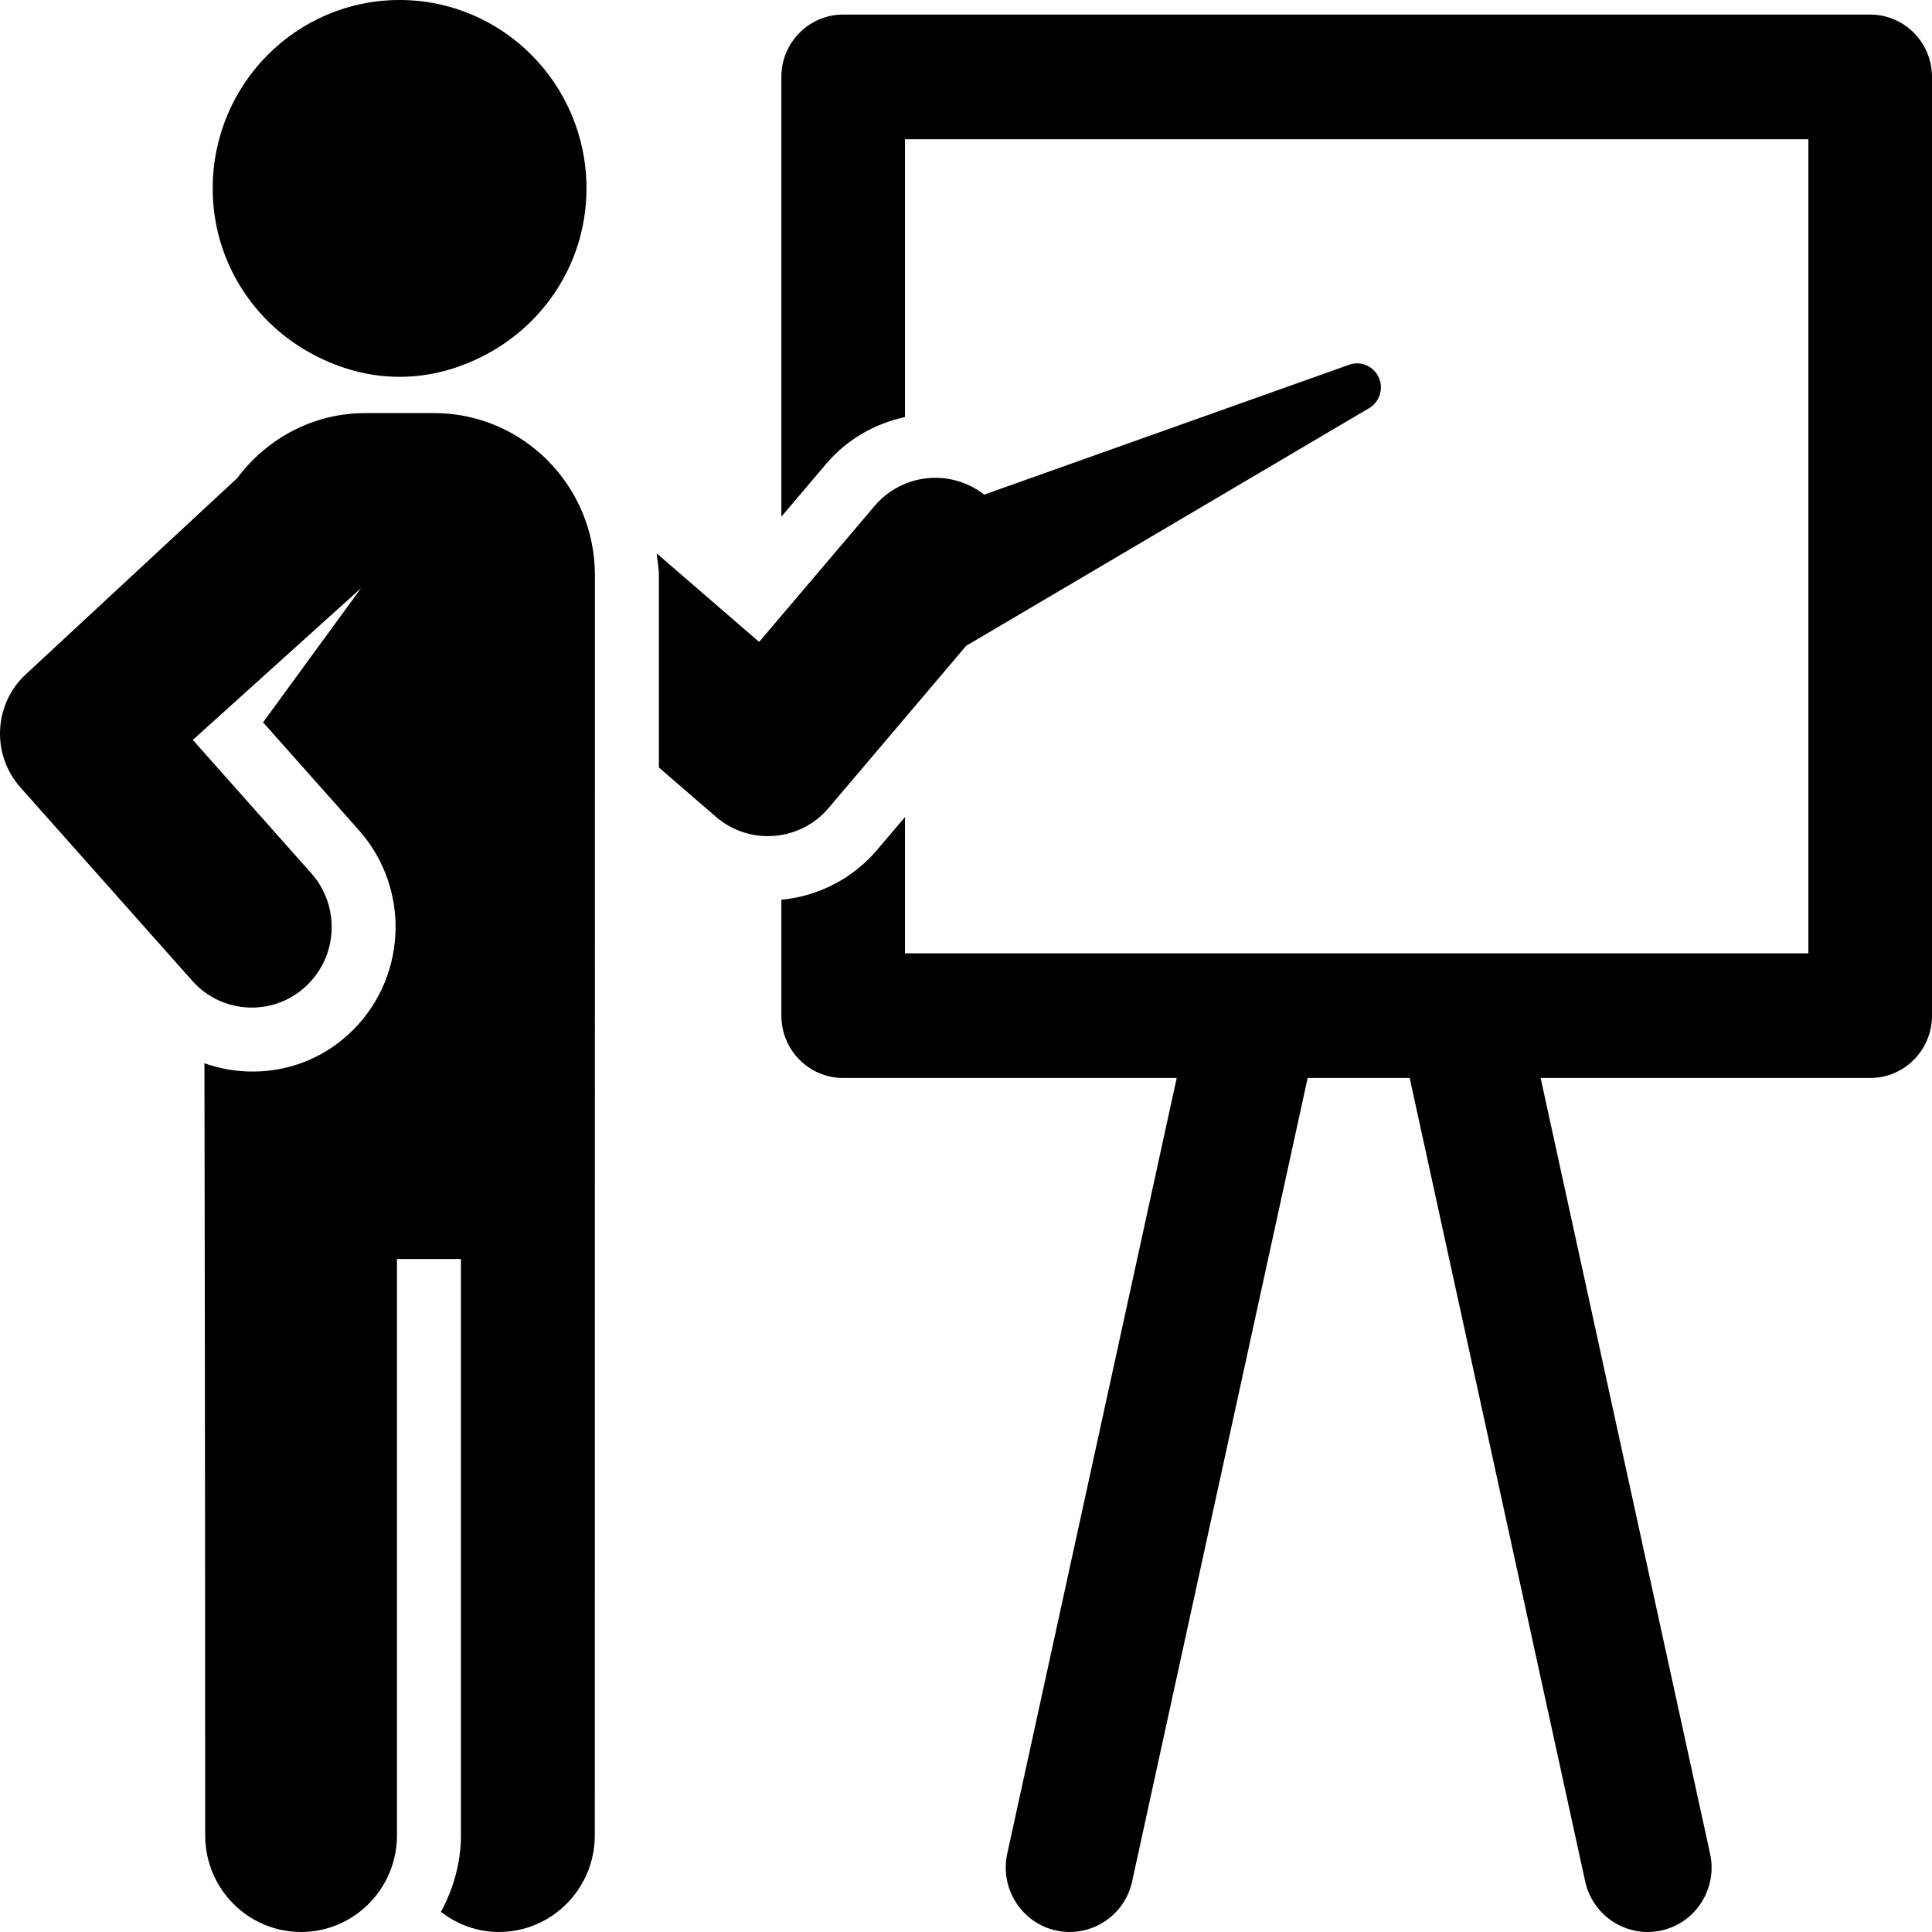
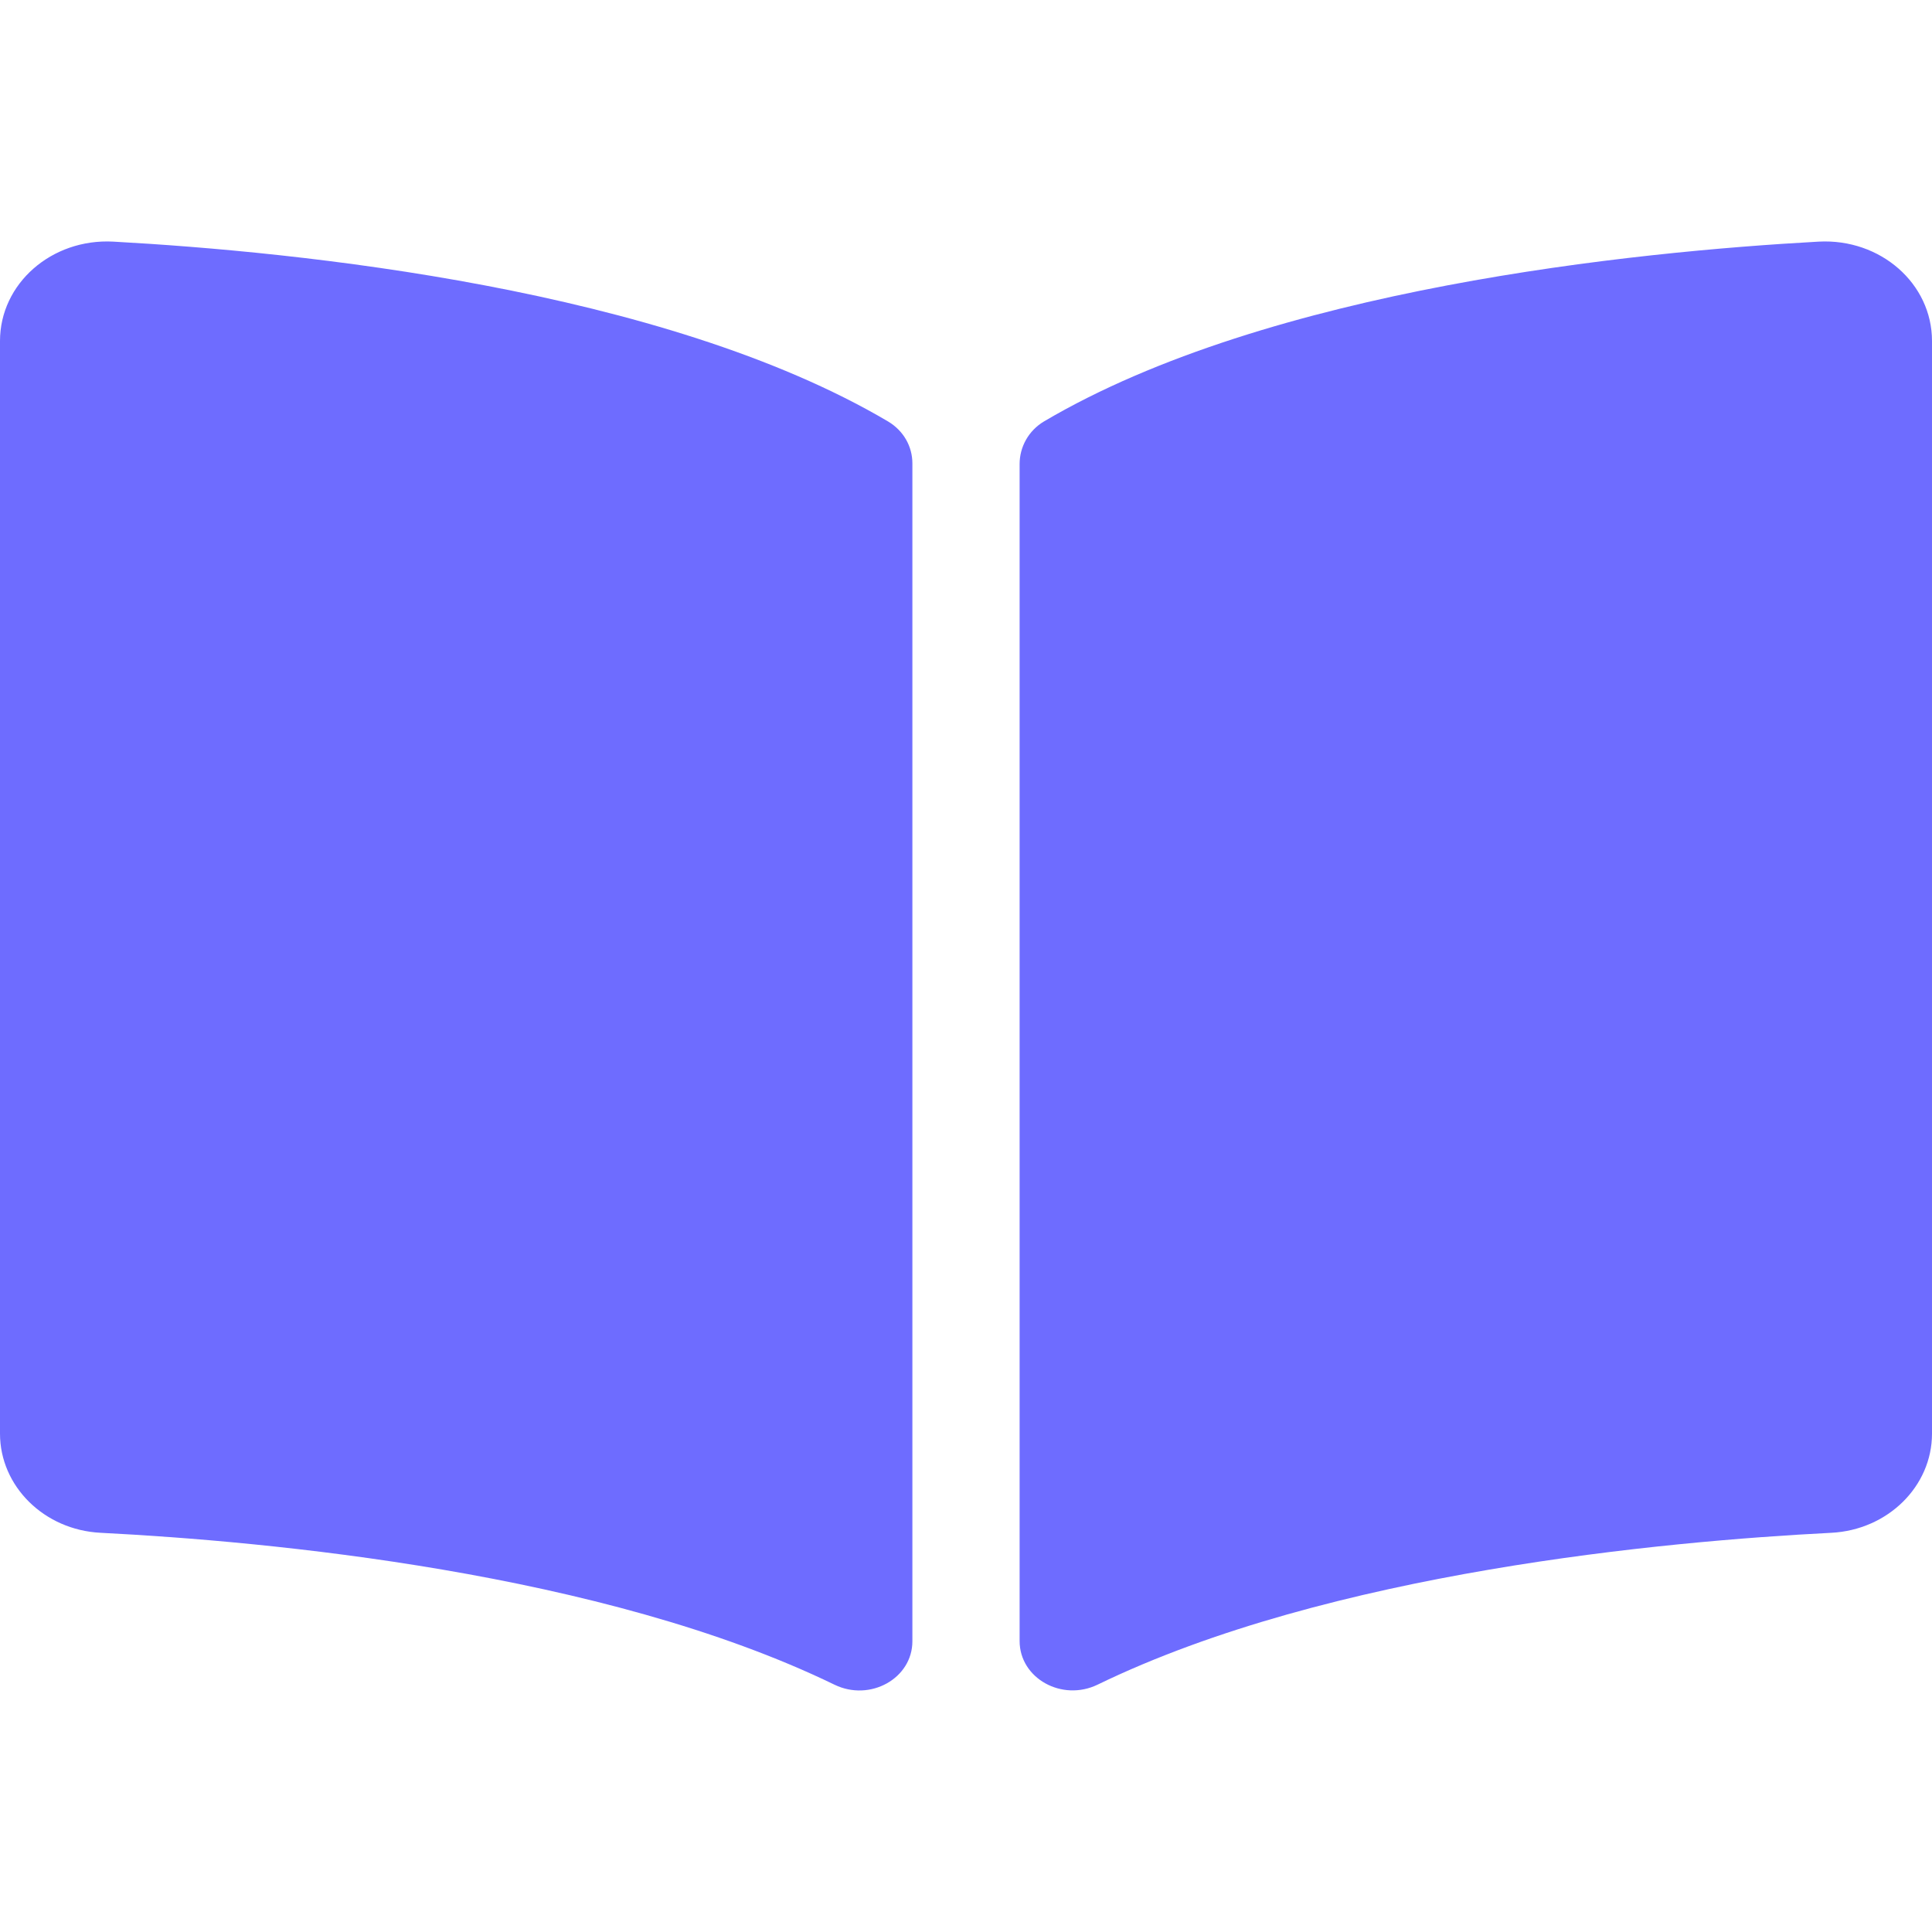
- <svg xmlns="http://www.w3.org/2000/svg" fill="#000000" height="40" width="40" version="1.1" id="Capa_1" viewBox="0 0 24.469 24.469" xml:space="preserve">
-   <defs id="defs10" />
-   <g id="XMLID_129_" style="fill:#000000" transform="matrix(0.04999985,0,0,0.05041087,2.2189788e-5,-0.1005697)">
-     <path id="XMLID_134_" d="M 473.725,5.656 H 213.576 c -8.655,0 -15.655,7.022 -15.655,15.664 V 131.804 L 209.24,118.57 c 5.375,-6.292 12.461,-10.172 19.992,-11.793 V 36.978 H 458.068 V 241.509 H 229.233 v -34.238 l -7.05,8.244 c -6.161,7.189 -14.858,11.65 -24.262,12.529 v 29.124 c 0,8.642 7,15.655 15.655,15.655 h 84.489 L 255.141,467.7 c -1.923,8.739 3.6,17.382 12.346,19.31 8.667,1.904 17.382,-3.601 19.287,-12.331 l 44.457,-201.855 h 25.844 l 44.457,201.855 c 1.666,7.557 8.369,12.714 15.803,12.705 1.154,0 2.334,-0.117 3.502,-0.374 8.746,-1.928 14.268,-10.57 12.328,-19.31 l -42.92,-194.877 h 83.481 c 8.647,0 15.655,-7.013 15.655,-15.655 V 21.32 C 489.38,12.678 482.372,5.656 473.725,5.656 Z" style="fill:#000000" />
-     <path id="XMLID_132_" d="m 349.368,97.116 c -1.234,-3.11 -4.732,-4.637 -7.84,-3.406 l -92.234,32.555 c -8.465,-6.554 -20.678,-5.383 -27.737,2.827 L 192.29,163.27 166.339,141.025 c 0.171,1.837 0.56,3.622 0.56,5.507 v 48.291 l 14.438,12.371 c 8.568,7.338 21.385,6.204 28.549,-2.198 l 34.842,-40.743 28.1,-16.439 73.951,-43.267 c 2.557,-1.474 3.69,-4.624 2.589,-7.431 z" style="fill:#000000" />
-     <path id="XMLID_131_" d="M 109.928,105.776 H 92.547 c -13.308,0 -25.01,6.468 -32.448,16.327 l -53.352,49.12 c -8.313,7.405 -9.067,20.232 -1.581,28.595 l 43.528,48.585 c 7.421,8.309 20.267,9.044 28.579,1.576 8.334,-7.469 9.038,-20.262 1.57,-28.586 l -30.003,-33.504 42.616,-38.134 -24.82,33.721 24.279,27.107 c 13.416,14.992 12.151,38.027 -2.834,51.453 -10.231,9.172 -24.193,11.324 -36.297,7.094 0,0 0.188,93.659 0.188,193.962 0,13.416 10.874,24.291 24.291,24.291 13.403,0 24.291,-10.875 24.291,-24.291 0,-100.272 0,-43.051 0,-144.771 h 16.203 c 0,101.646 0,44.468 0,144.771 0,7.004 -1.953,13.49 -5.067,19.231 4.076,3.135 9.148,5.06 14.676,5.06 13.424,0 24.298,-10.875 24.298,-24.291 0,-100.272 0.031,-58.237 0.031,-316.561 0.002,-22.509 -18.245,-40.755 -40.767,-40.755 z" style="fill:#000000" />
-     <path id="XMLID_130_" d="m 79.592,91.198 c 6.495,3.376 13.787,5.471 21.62,5.471 7.853,0 15.145,-2.095 21.659,-5.477 15.204,-7.877 25.684,-23.559 25.684,-41.862 0,-26.146 -21.196,-47.335 -47.344,-47.335 -26.144,0 -47.335,21.189 -47.335,47.335 0.001,18.313 10.492,34.001 25.716,41.868 z" style="fill:#000000" />
-   </g>
+ <svg xmlns="http://www.w3.org/2000/svg" width="16" height="16" viewBox="0 0 16 16" fill="none">
+   <path d="M15.062 2.001C13.54 2.085 10.514 2.388 8.646 3.49C8.517 3.567 8.444 3.702 8.444 3.843V13.59C8.444 13.899 8.795 14.095 9.091 13.951C11.013 13.018 13.792 12.764 15.166 12.694C15.635 12.67 16 12.308 16 11.873V2.824C16 2.349 15.574 1.974 15.062 2.001ZM7.354 3.49C5.486 2.388 2.461 2.085 0.938 2.001C0.427 1.974 0 2.349 0 2.824V11.873C0 12.308 0.365 12.671 0.834 12.694C2.209 12.764 4.989 13.019 6.911 13.952C7.206 14.095 7.556 13.9 7.556 13.592V3.838C7.556 3.697 7.483 3.567 7.354 3.49Z" fill="#6E6CFF" />
</svg>
